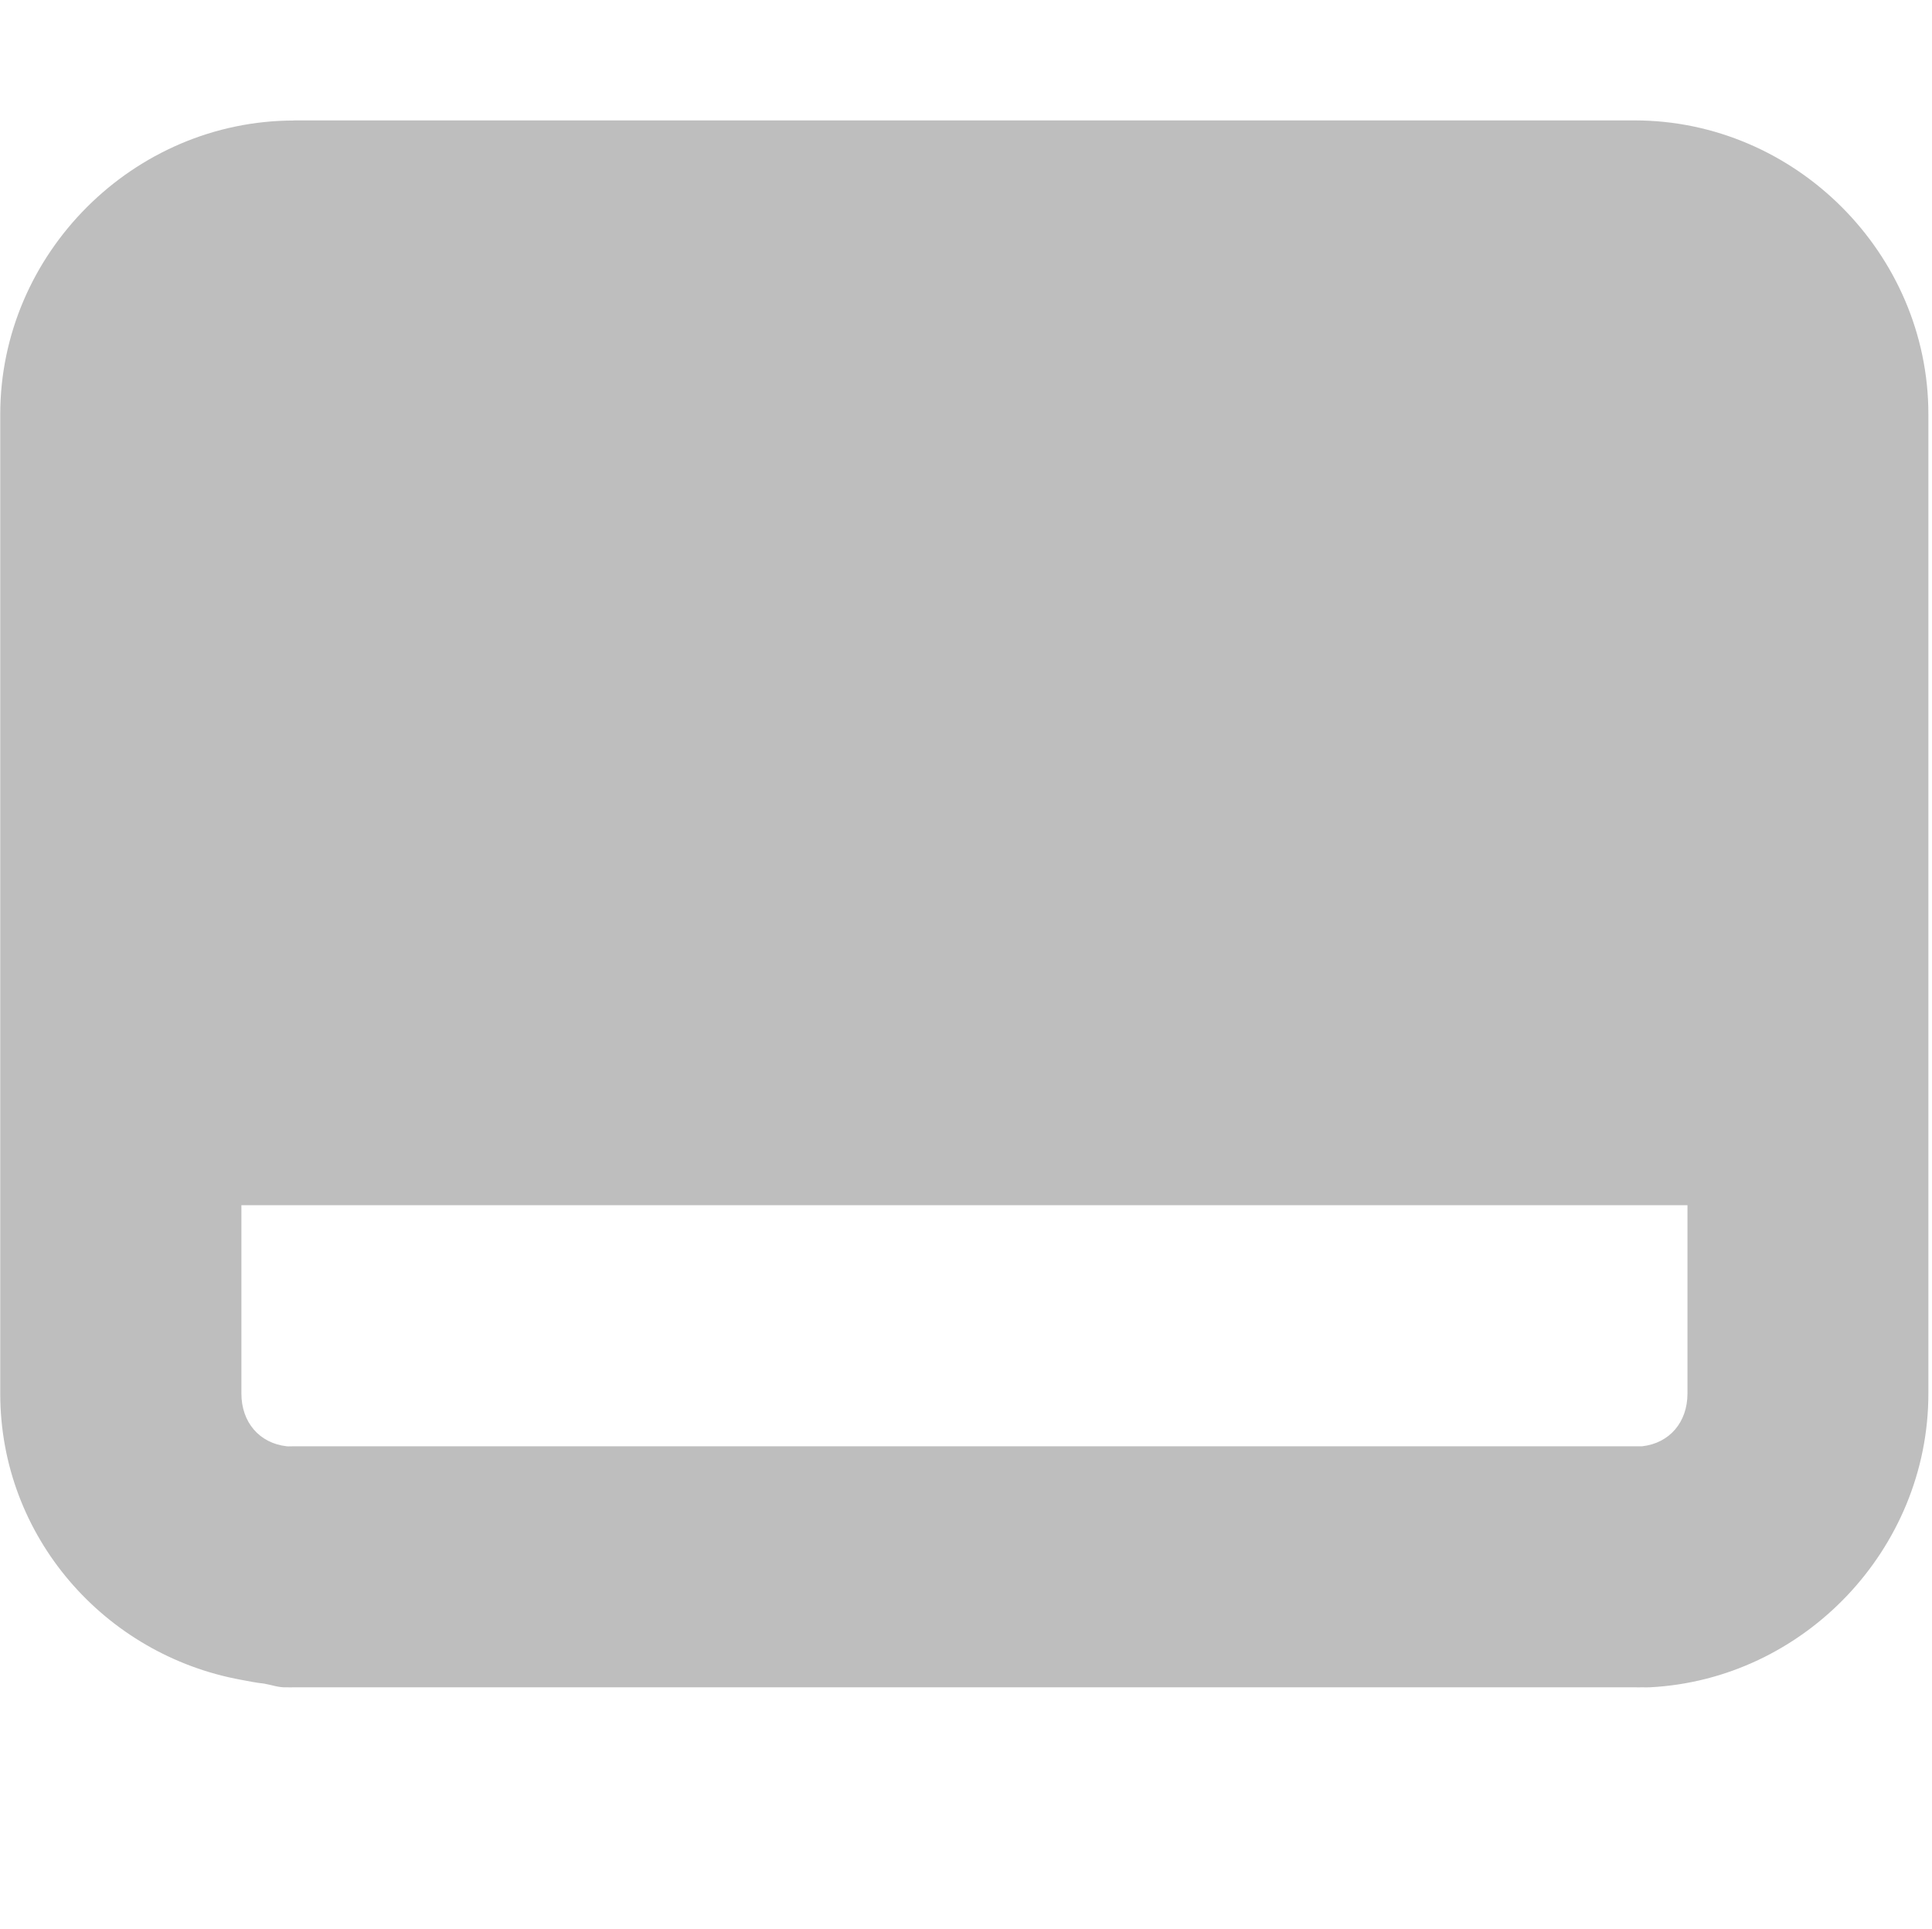
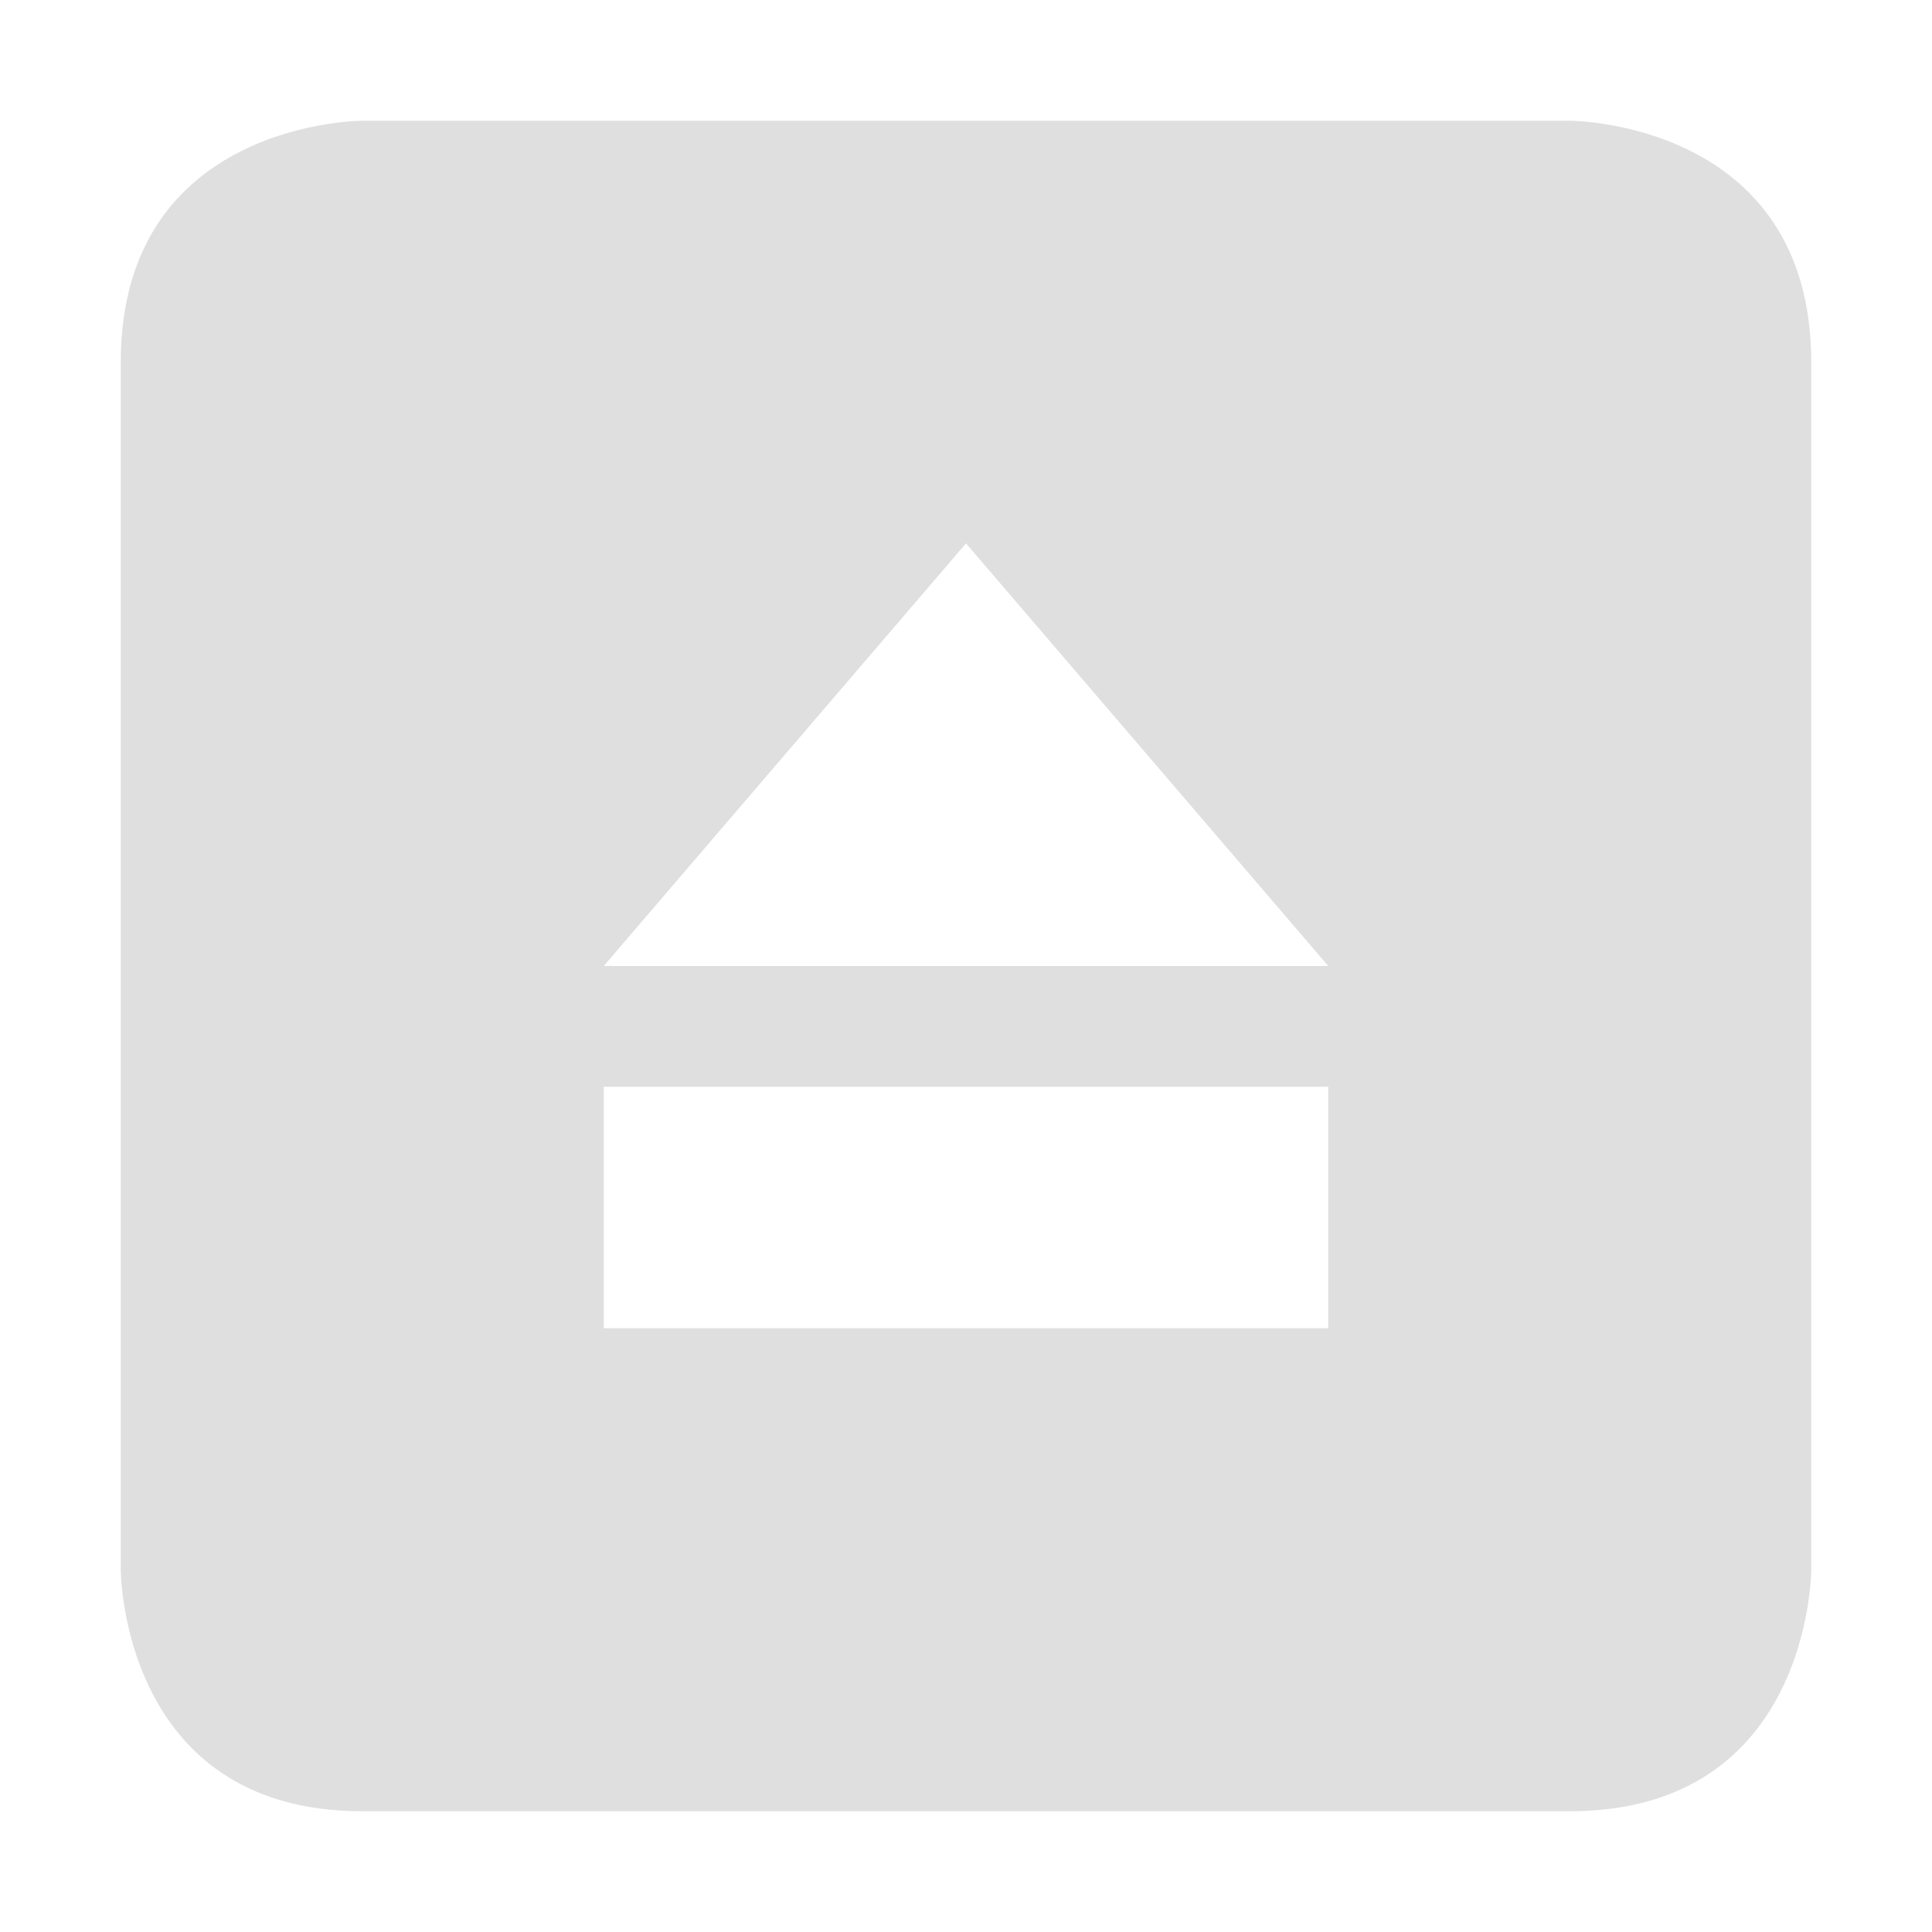
- <svg xmlns="http://www.w3.org/2000/svg" id="svg7384" height="16" width="16.031" version="1.1">
-   <g id="layer10" transform="translate(-220.97 -467)">
-     <path id="path40875" style="block-progression:tb;text-indent:0;color:#000000;enable-background:new;text-transform:none;fill:#bebebe" d="m223.41 468c-1.333 0-2.438 1.104-2.438 2.438v8.125c0 1.187 0.867 2.169 2 2.375 0.06 0.011 0.126 0.025 0.188 0.031 0.064 0.011 0.122 0.034 0.188 0.031 0.02 0.001 0.042 0 0.062 0h11.125c0.021 0 0.042 0.001 0.062 0 0.021 0 0.042 0.001 0.062 0 1.278-0.065 2.312-1.145 2.312-2.438v-8.125c0-1.333-1.104-2.438-2.438-2.438h-11.125zm-0.438 9h12v1.562c0 0.239-0.149 0.412-0.375 0.438h-0.062-11.125c-0.021 0-0.043 0.002-0.062 0-0.226-0.026-0.375-0.199-0.375-0.438v-1.562z" />
-   </g>
+ <svg xmlns="http://www.w3.org/2000/svg" width="16" height="16" version="1.1">
+   <path style="fill:#dfdfdf" d="M 3,1 C 3,1 1,1 1,3 V 13 C 1,13 1,15 3,15 H 13 C 15,15 15,13 15,13 V 3 C 15,1 13,1 13,1 Z M 5,9 H 11 V 11 H 5 Z M 8,4.5 11,8 H 5 Z" />
</svg>
